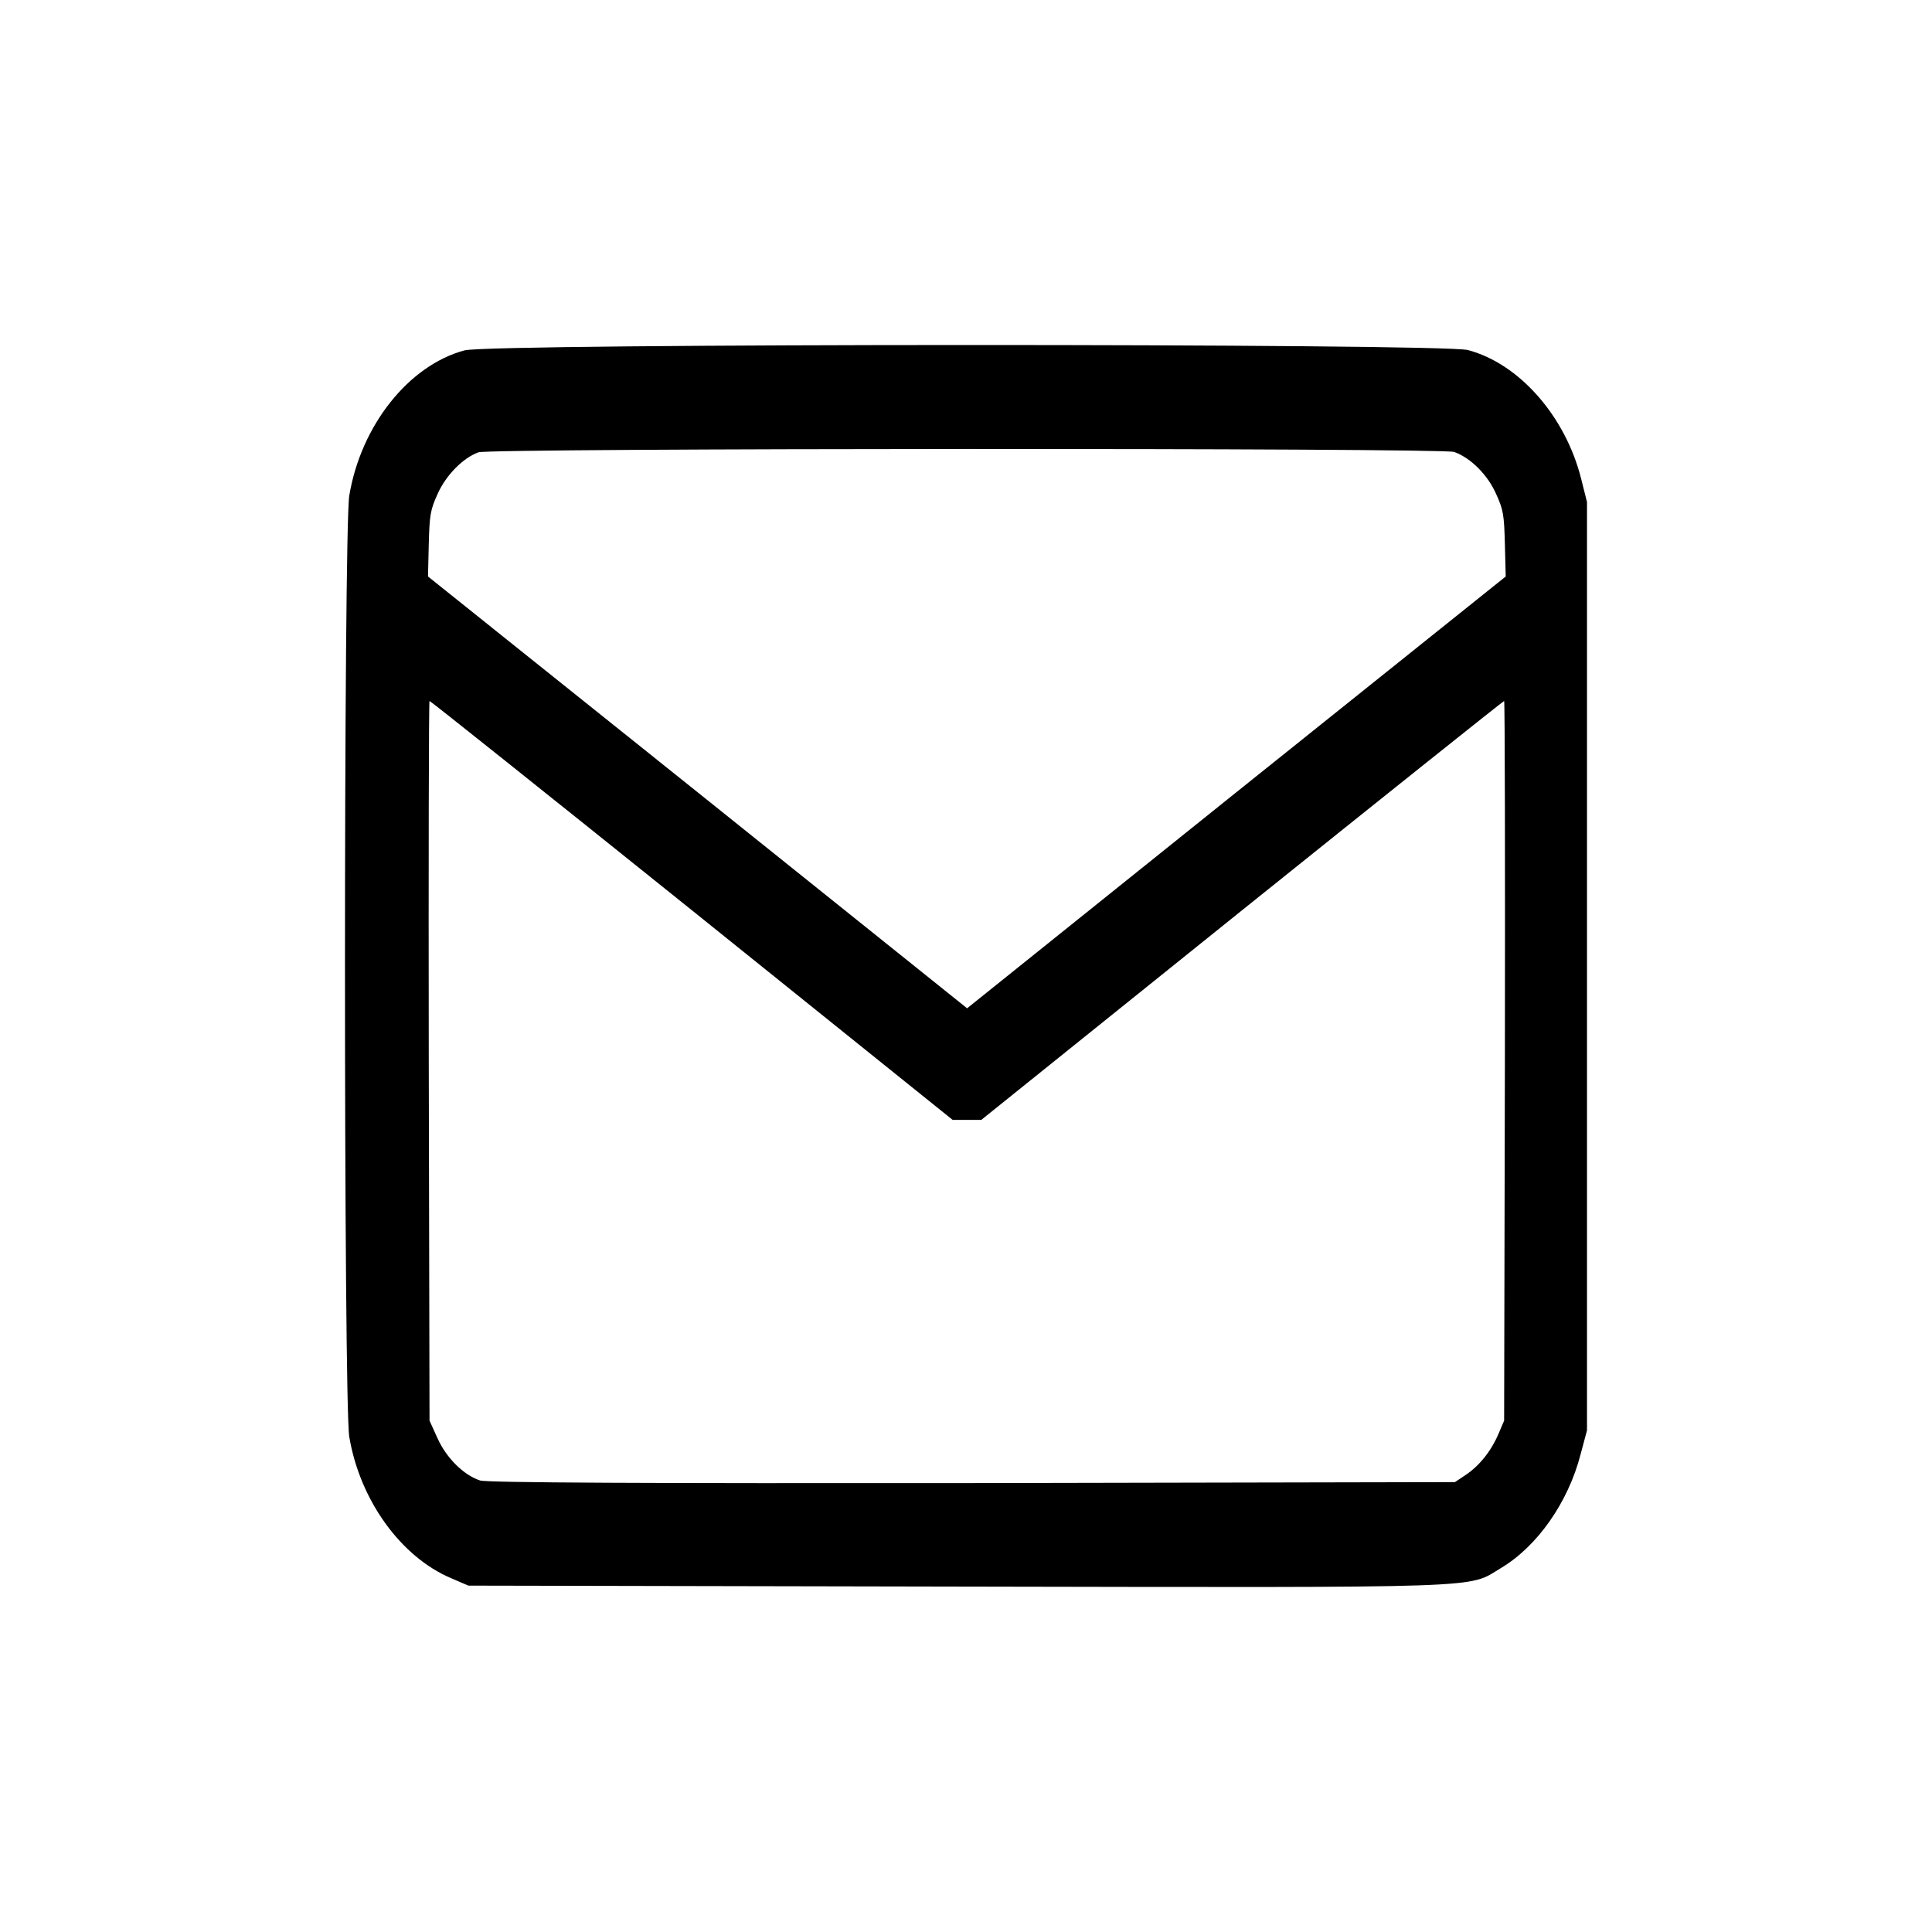
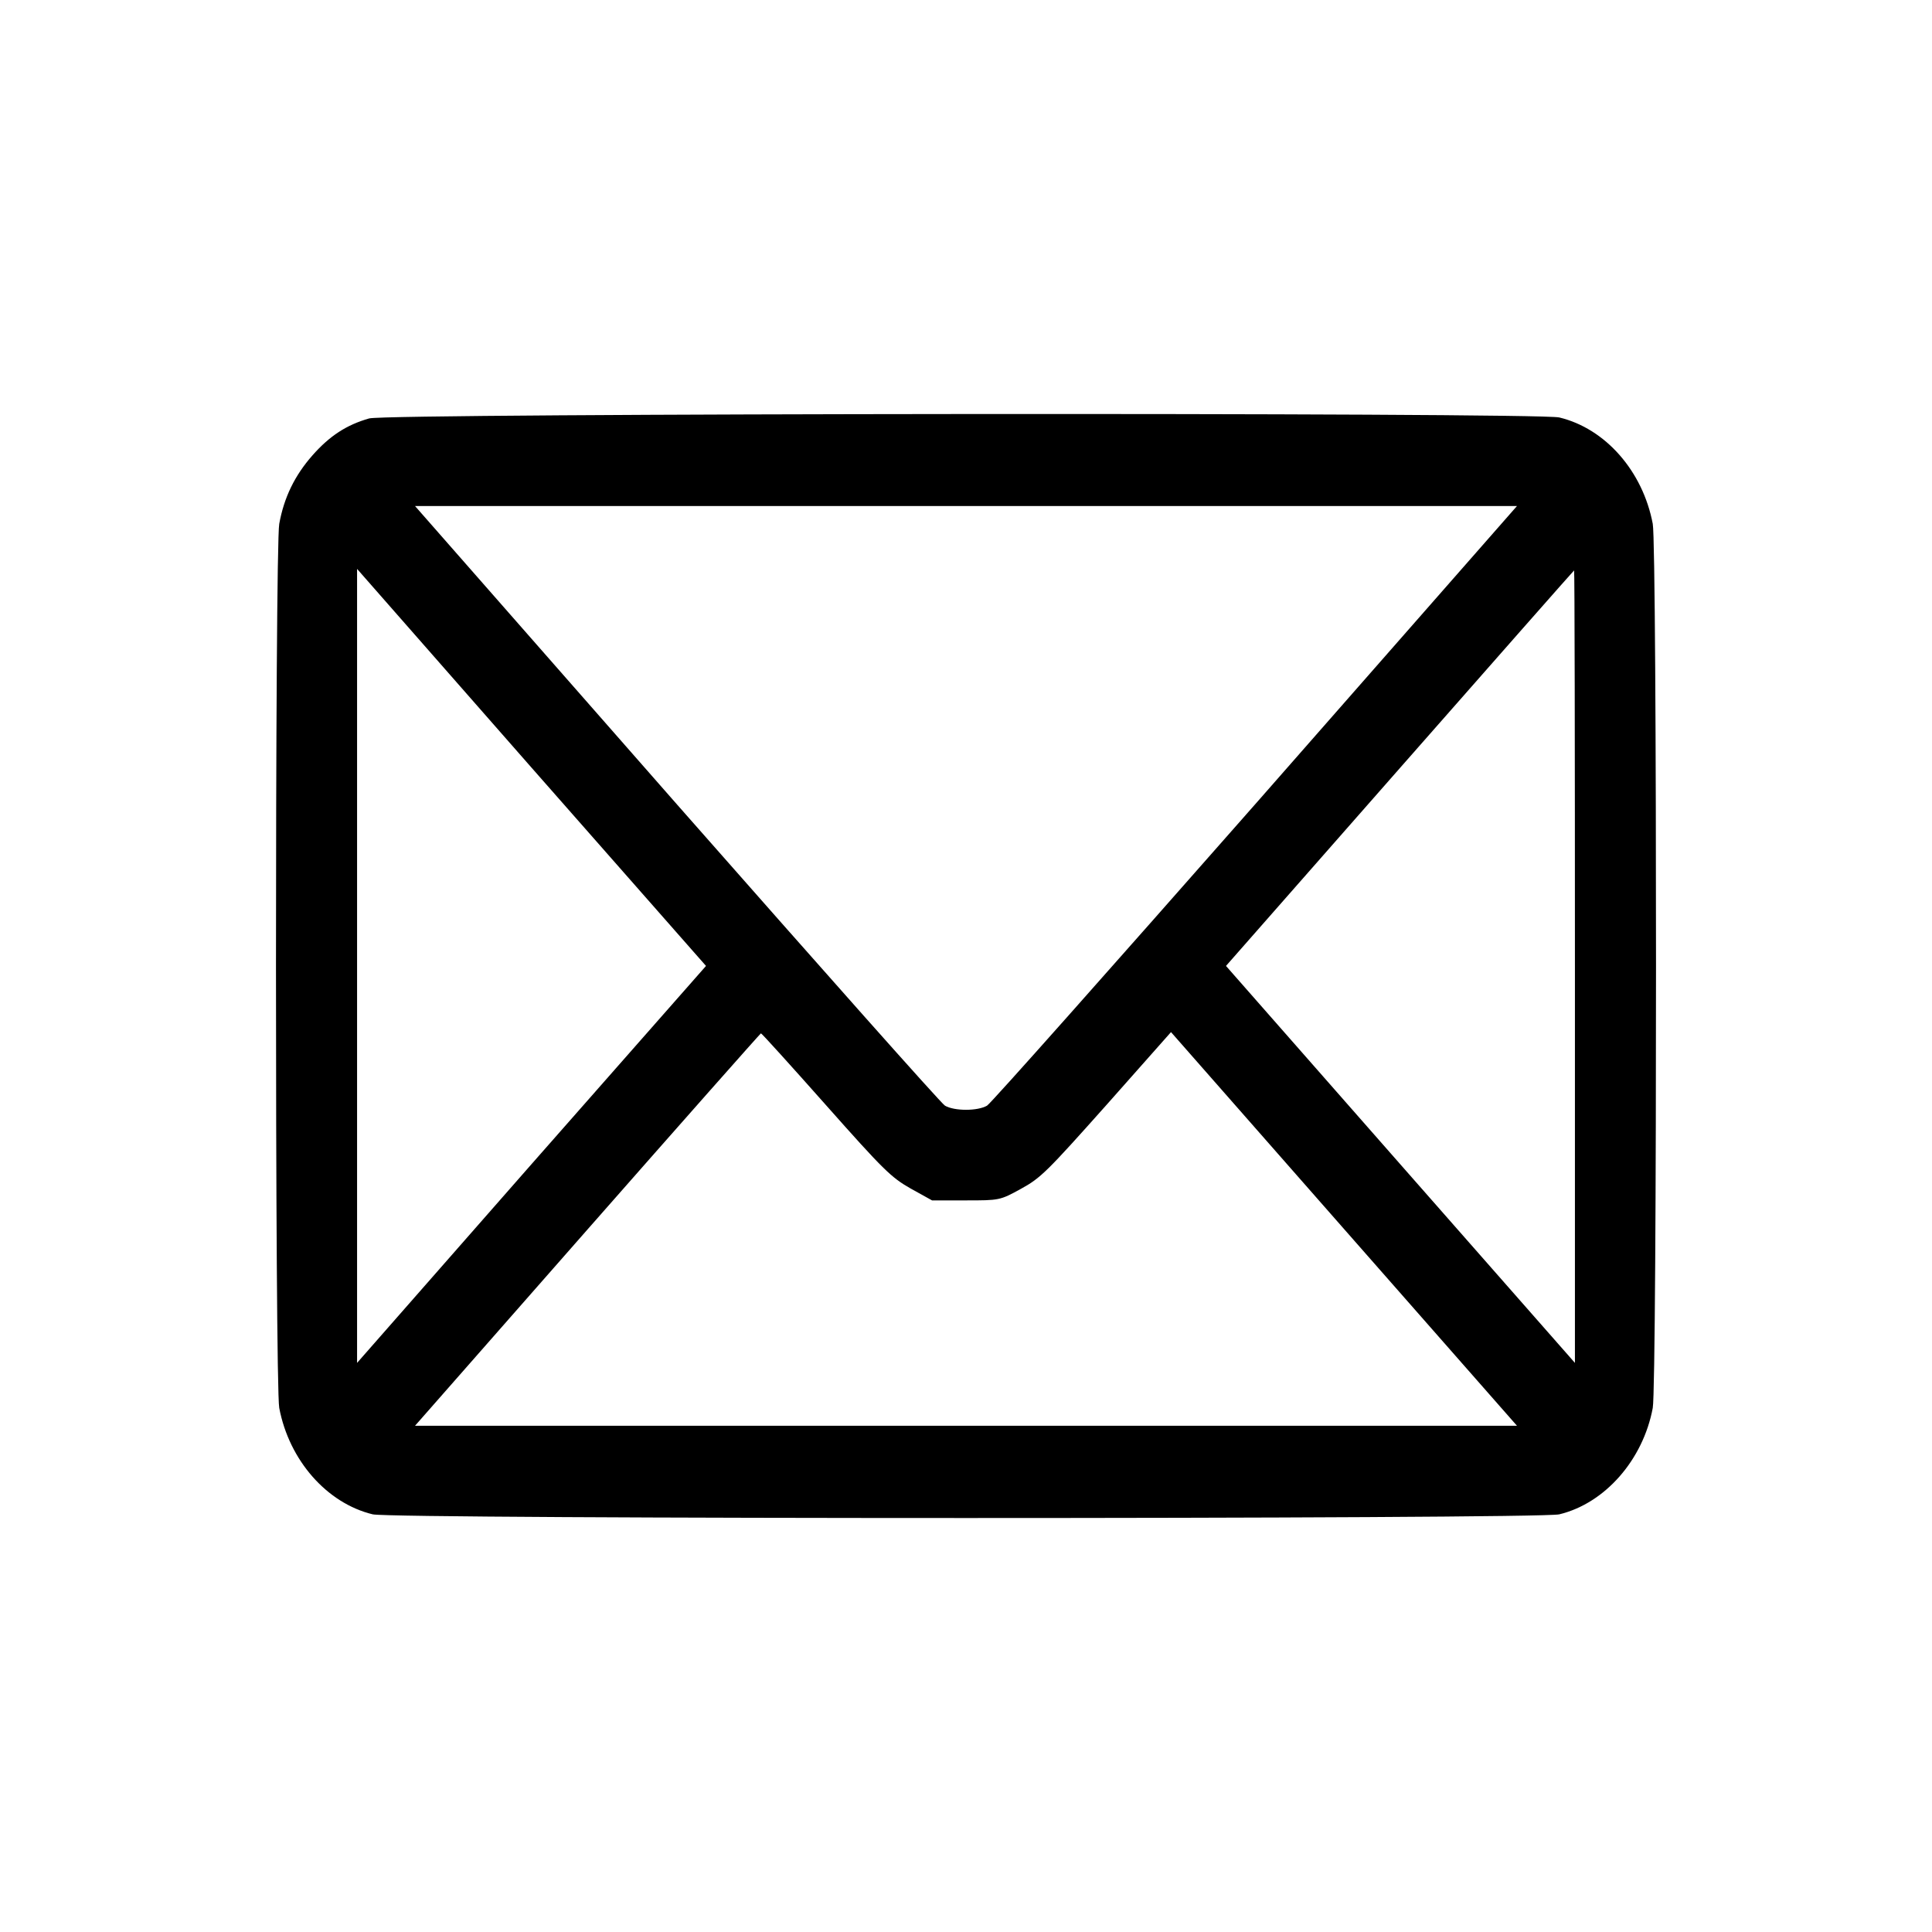
<svg xmlns="http://www.w3.org/2000/svg" width="28" height="28" viewBox="0 0 28 28" fill="none">
-   <path d="M6.732 5.078C5.925 5.294 5.231 6.165 5.062 7.183C4.979 7.675 4.979 20.336 5.062 20.824C5.216 21.742 5.809 22.563 6.537 22.872L6.788 22.98L13.888 22.994C21.679 23.008 21.262 23.022 21.75 22.727C22.279 22.413 22.726 21.775 22.906 21.081L23 20.73V14.003V7.276L22.914 6.934C22.685 6.03 22.017 5.27 21.274 5.073C20.891 4.975 7.107 4.975 6.732 5.078ZM21.075 6.55C21.311 6.634 21.559 6.878 21.683 7.159C21.788 7.389 21.799 7.464 21.81 7.886L21.822 8.355L17.919 11.481L14.016 14.613L10.109 11.481L6.203 8.355L6.214 7.886C6.225 7.464 6.237 7.389 6.342 7.159C6.462 6.887 6.713 6.634 6.935 6.555C7.103 6.494 20.898 6.489 21.075 6.55ZM10.027 13.192L13.806 16.23H14.012H14.222L18.001 13.192C20.08 11.523 21.788 10.159 21.799 10.159C21.81 10.159 21.814 12.508 21.81 15.372L21.799 20.589L21.717 20.781C21.611 21.03 21.439 21.245 21.24 21.377L21.086 21.48L14.091 21.494C9.408 21.499 7.051 21.489 6.957 21.456C6.717 21.377 6.469 21.128 6.342 20.847L6.225 20.589L6.214 15.372C6.21 12.508 6.214 10.159 6.225 10.159C6.24 10.159 7.948 11.523 10.027 13.192Z" fill="black" />
+   <path d="M5.351 6.064C5.023 6.157 4.777 6.317 4.527 6.601C4.273 6.89 4.117 7.206 4.047 7.592C3.984 7.93 3.984 20.076 4.047 20.405C4.191 21.165 4.738 21.787 5.402 21.947C5.695 22.018 22.305 22.018 22.598 21.947C23.262 21.787 23.813 21.156 23.953 20.405C24.016 20.067 24.016 7.921 23.953 7.592C23.809 6.828 23.266 6.21 22.598 6.05C22.282 5.975 5.617 5.988 5.351 6.064ZM18.198 11.648C16.113 14.016 14.363 15.989 14.305 16.024C14.168 16.104 13.832 16.104 13.695 16.024C13.637 15.989 11.887 14.016 9.802 11.648L6.015 7.334H14H21.985L18.198 11.648ZM7.702 16.873L5.175 19.752V13.999V8.245L7.702 11.124L10.232 13.999L7.702 16.873ZM22.825 14.007V19.752L20.298 16.878L17.768 13.999L20.287 11.133C21.673 9.556 22.809 8.267 22.813 8.267C22.821 8.267 22.825 10.853 22.825 14.007ZM11.966 16.011C12.805 16.957 12.915 17.064 13.196 17.224L13.508 17.397H13.996C14.484 17.397 14.492 17.397 14.797 17.229C15.082 17.073 15.171 16.984 16.038 16.011L16.971 14.958L19.478 17.811L21.985 20.663H14H6.015L8.514 17.819C9.888 16.256 11.021 14.976 11.028 14.976C11.04 14.976 11.462 15.443 11.966 16.011Z" fill="black" />
</svg>
